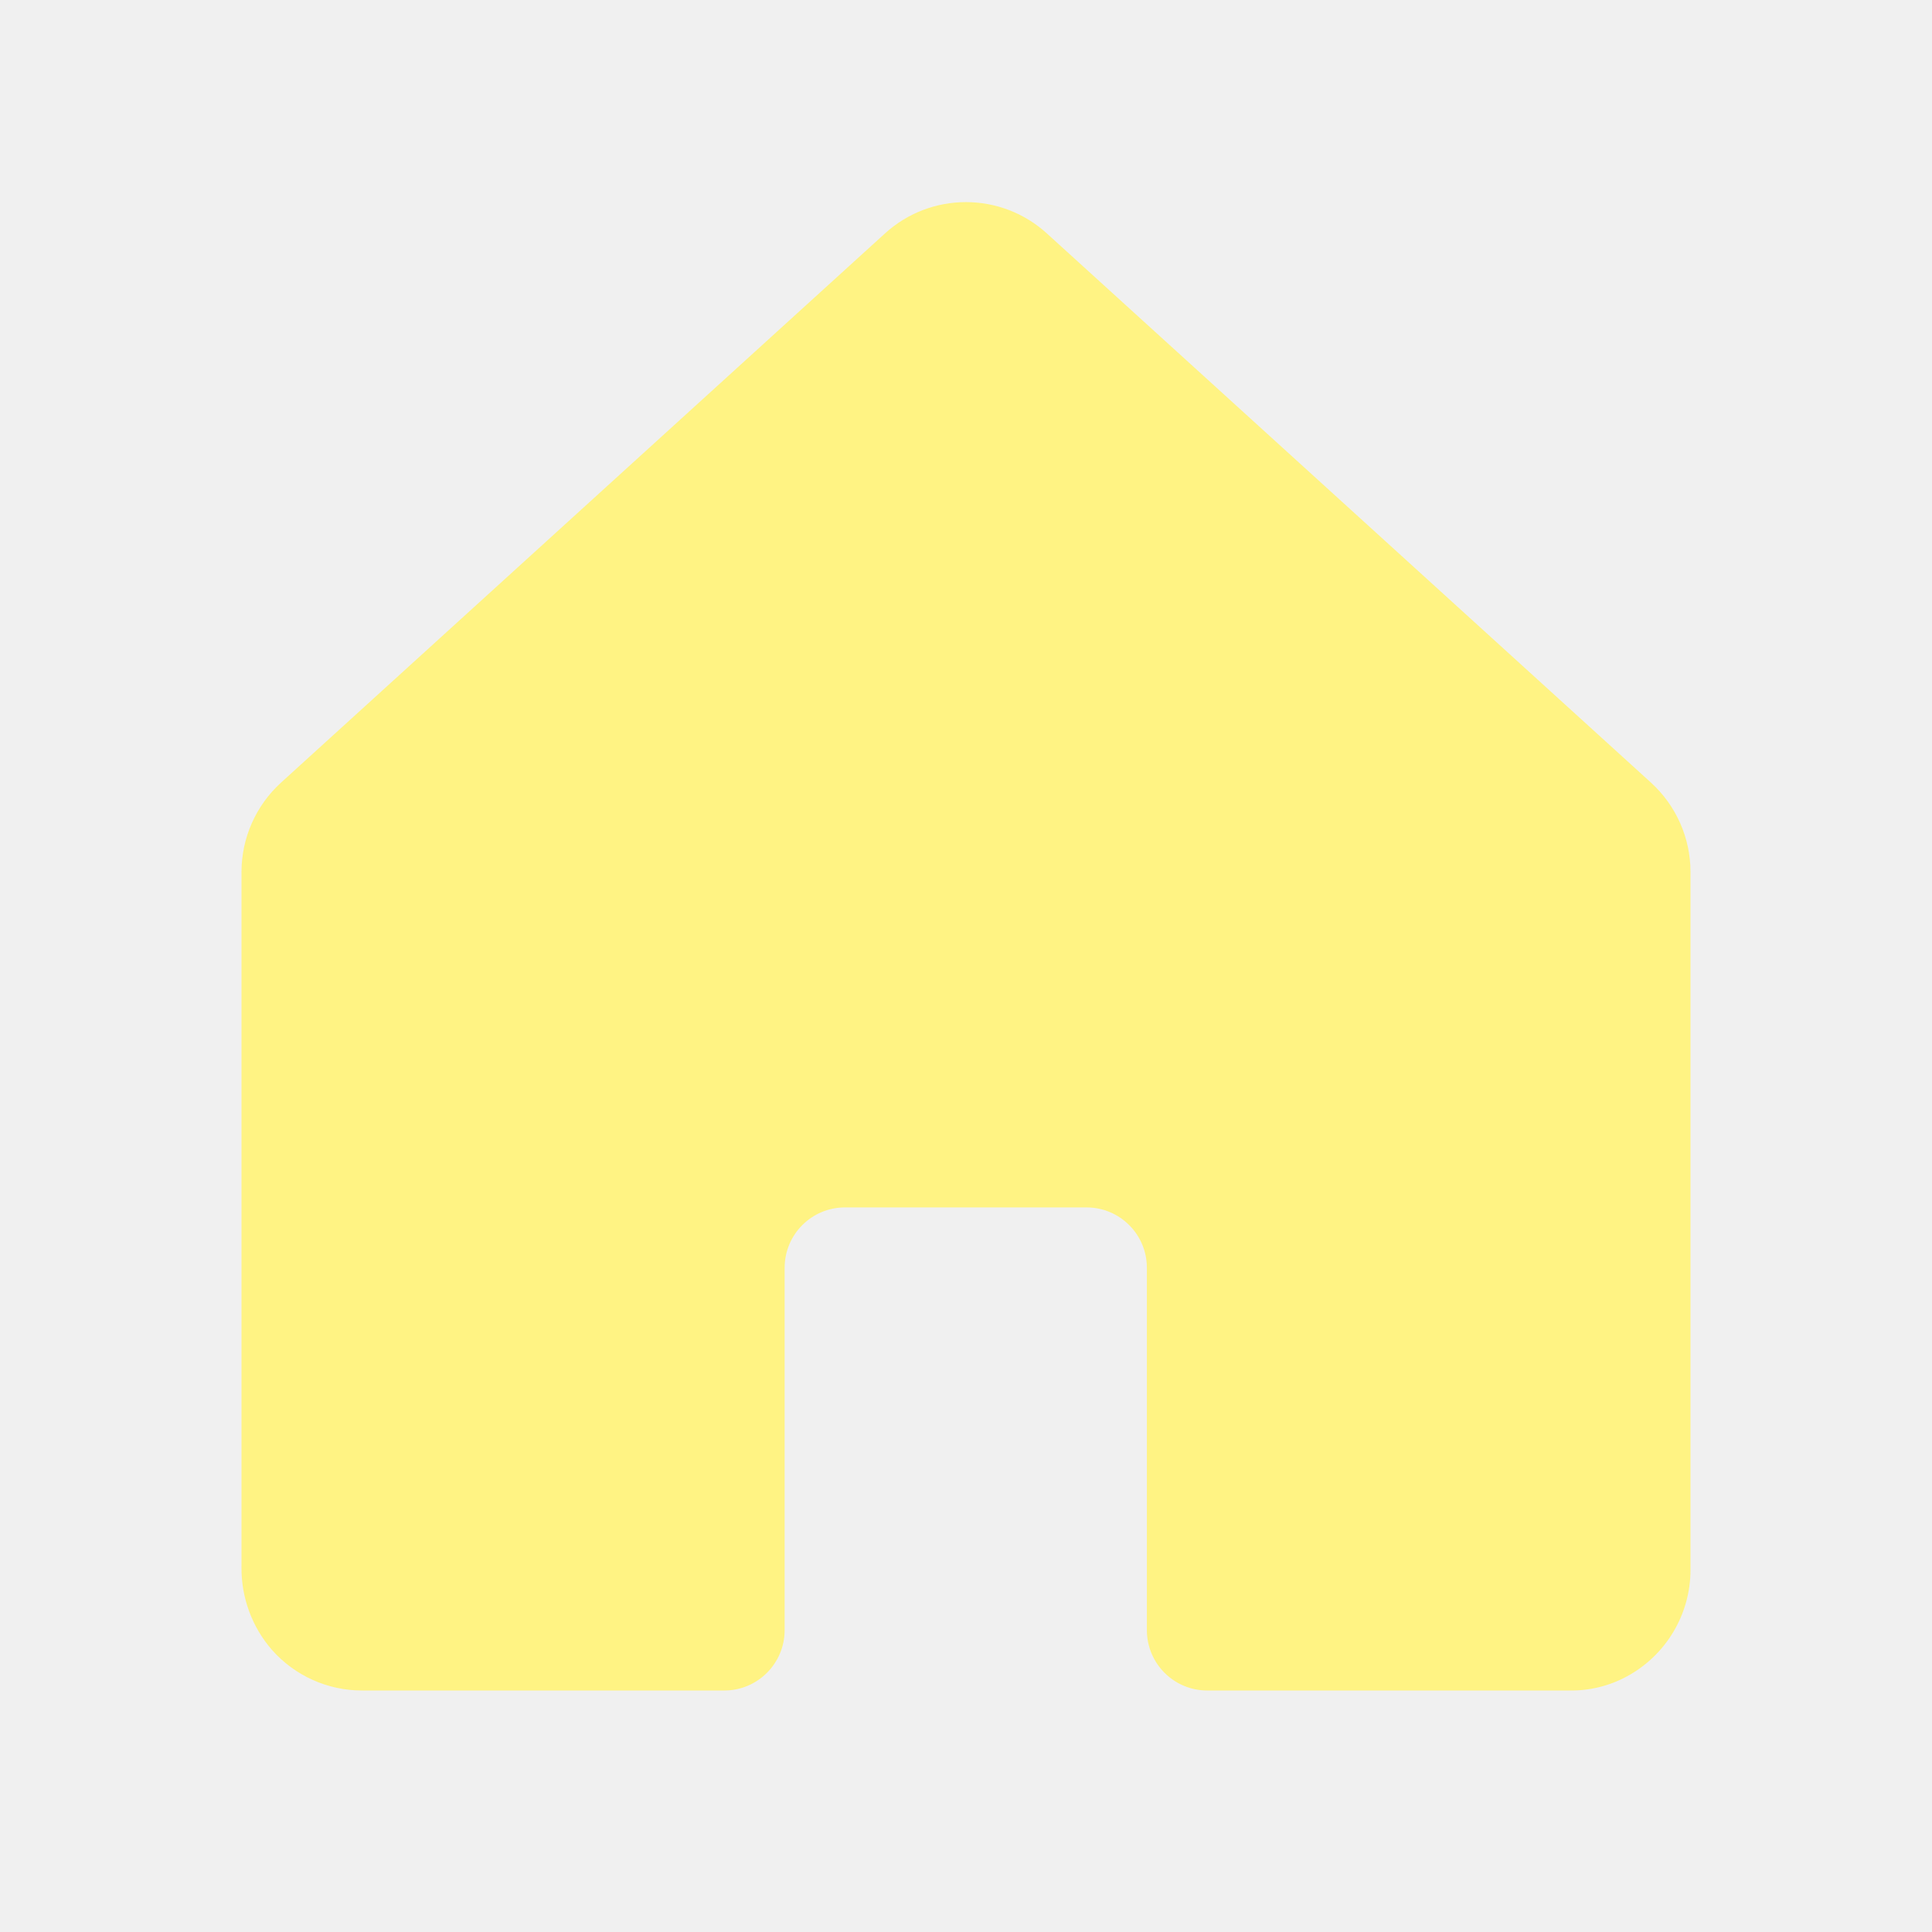
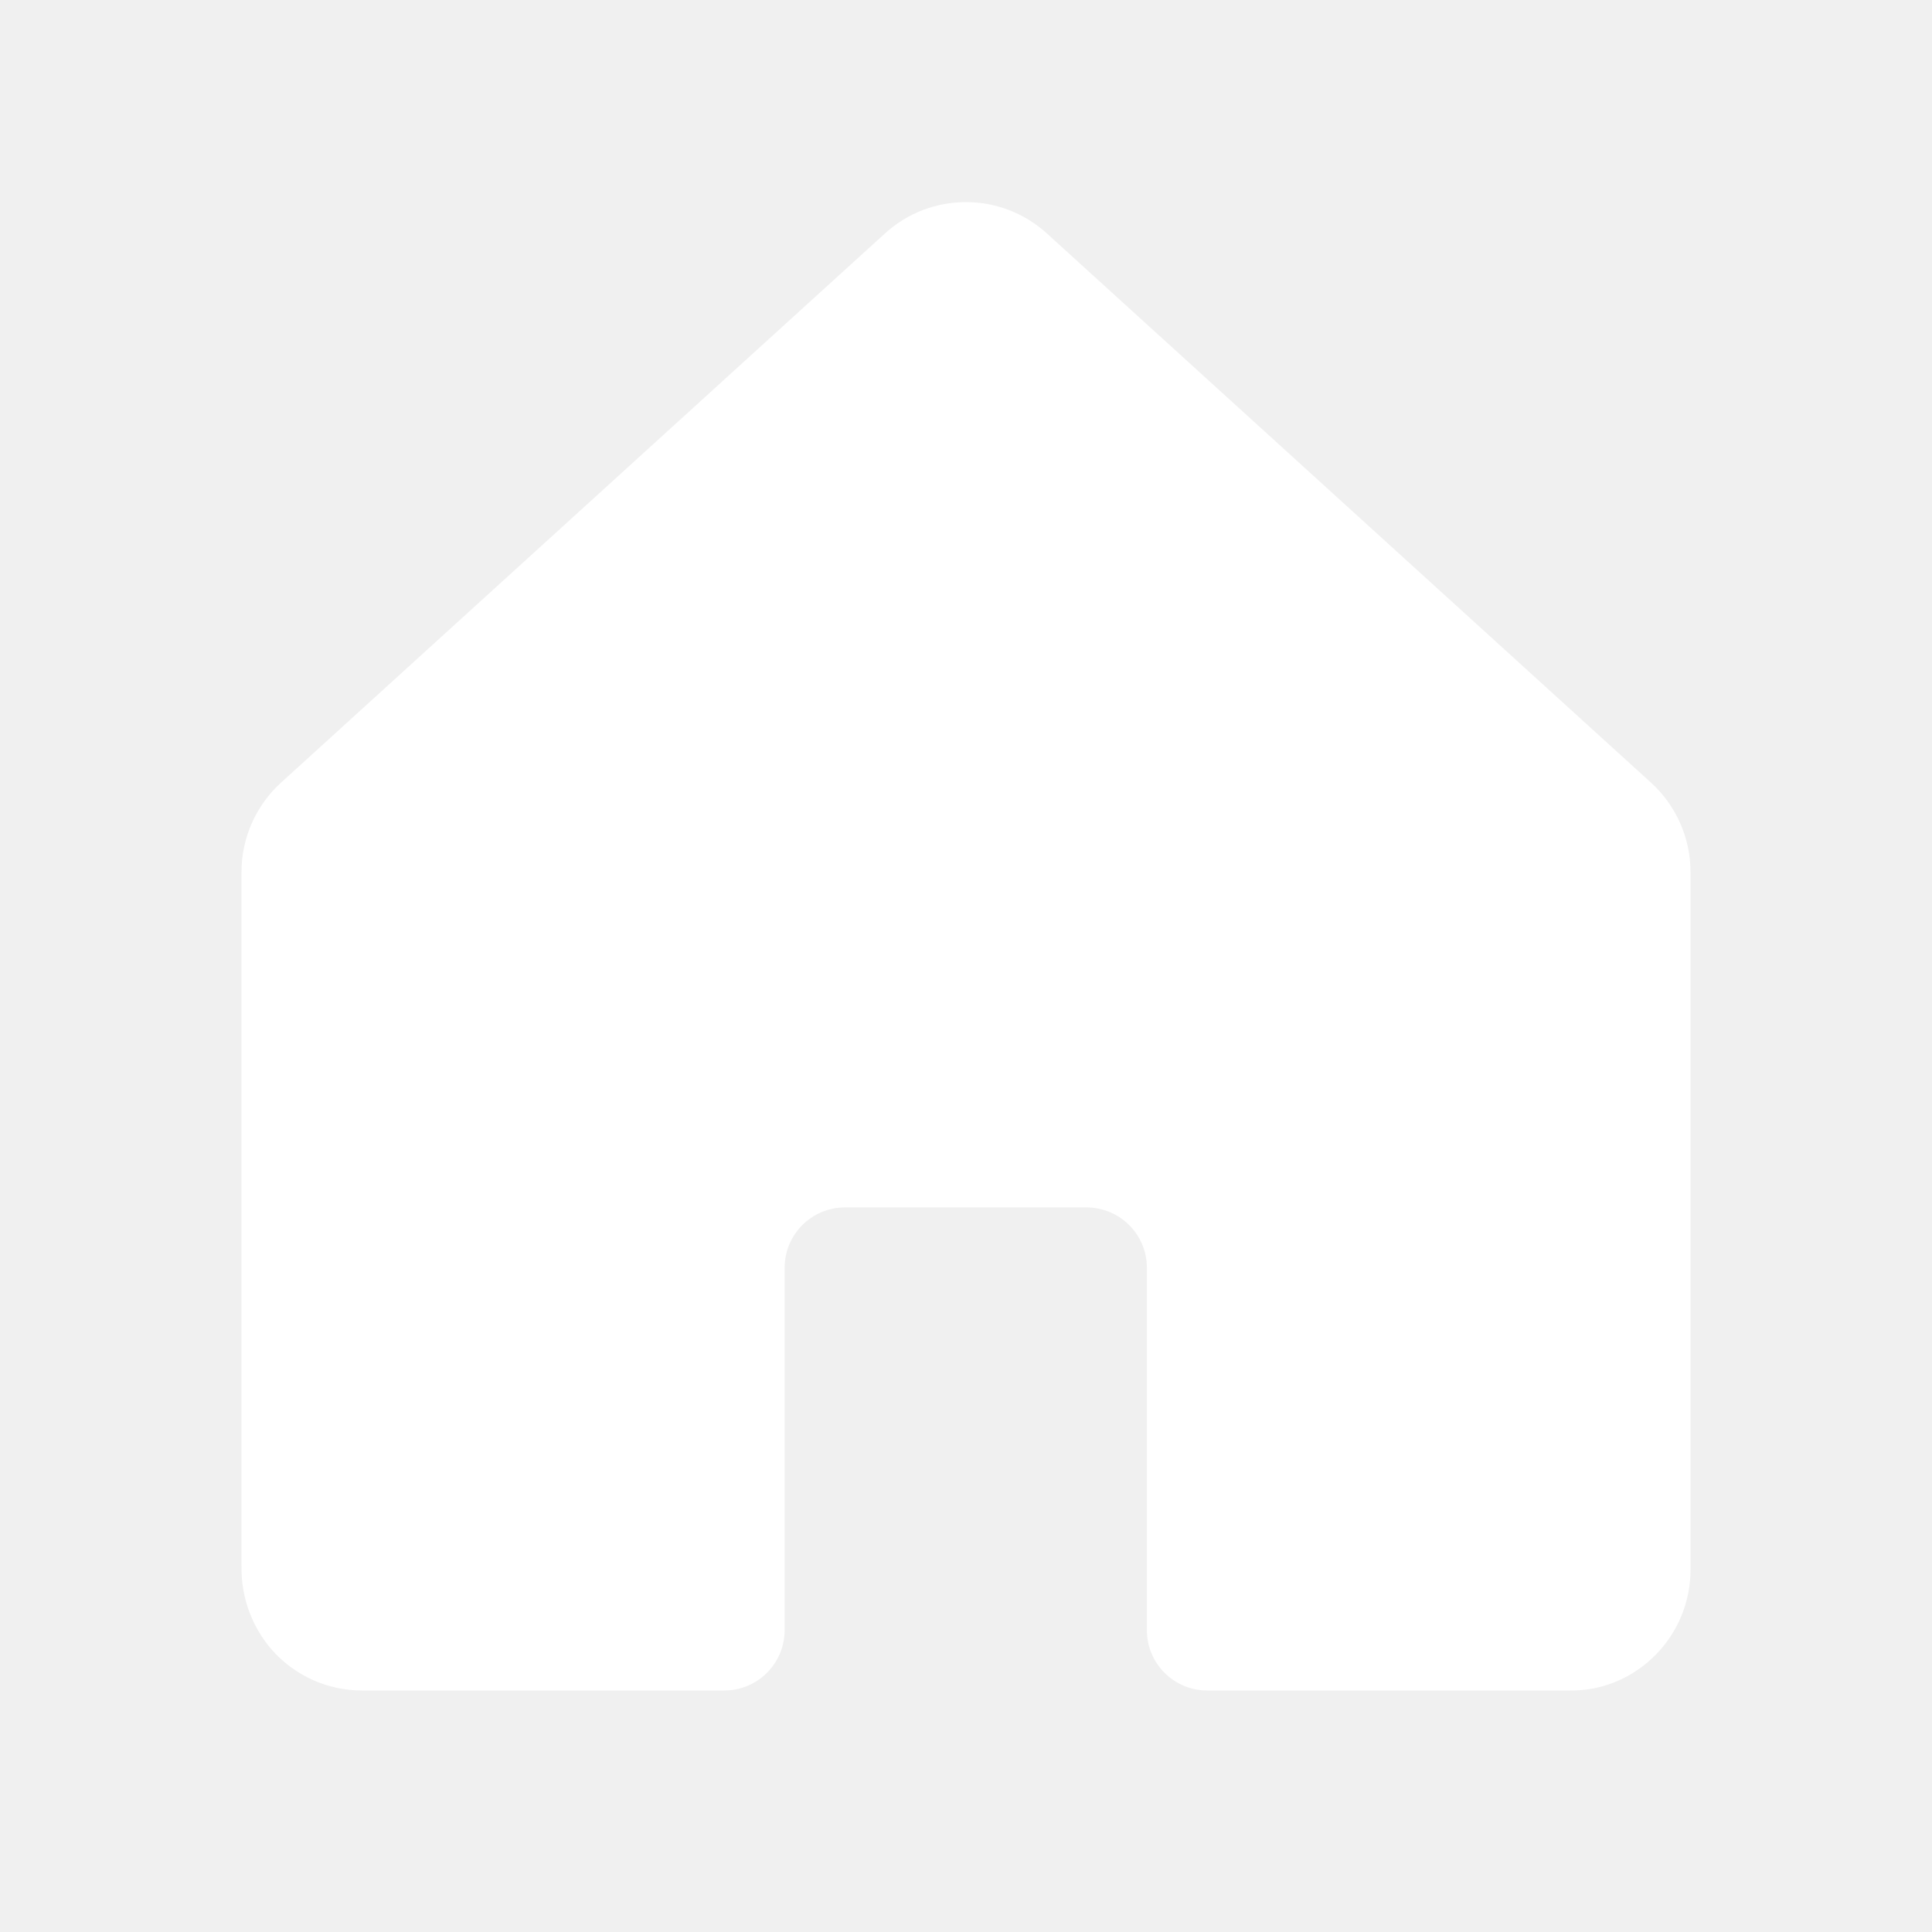
<svg xmlns="http://www.w3.org/2000/svg" width="24px" height="24px" viewBox="0 0 24 24" version="1.1">
  <g id="⭐️Symbols" stroke="none" stroke-width="1" fill="none" fill-rule="evenodd">
    <g id="House">
      <rect id="Rectangle" x="0" y="0" width="24" height="24" />
-       <path d="M20.509,9.722 L13.008,2.903 C12.437,2.38 11.561,2.38 10.99,2.903 L3.491,9.722 C3.179,10.006 3,10.409 3,10.832 L3,19.466 C2.996,19.843 3.129,20.208 3.376,20.493 C3.66,20.816 4.07,21.001 4.5,21 L8.997,21 C9.411,21 9.747,20.664 9.747,20.25 L9.747,15.749 C9.747,15.335 10.082,14.999 10.497,14.999 L13.497,14.999 C13.911,14.999 14.247,15.335 14.247,15.749 L14.247,20.25 C14.247,20.664 14.582,21 14.997,21 L19.502,21 C19.749,21.003 19.992,20.943 20.208,20.826 C20.696,20.563 21,20.054 21,19.5 L21,10.832 C21,10.409 20.821,10.006 20.509,9.722 Z" id="Path" fill="#FFF383" fill-rule="nonzero" />
+       <path d="M20.509,9.722 L13.008,2.903 C12.437,2.38 11.561,2.38 10.99,2.903 L3.491,9.722 C3.179,10.006 3,10.409 3,10.832 L3,19.466 C2.996,19.843 3.129,20.208 3.376,20.493 C3.66,20.816 4.07,21.001 4.5,21 L8.997,21 C9.411,21 9.747,20.664 9.747,20.25 L9.747,15.749 C9.747,15.335 10.082,14.999 10.497,14.999 L13.497,14.999 C13.911,14.999 14.247,15.335 14.247,15.749 L14.247,20.25 C14.247,20.664 14.582,21 14.997,21 L19.502,21 C19.749,21.003 19.992,20.943 20.208,20.826 C20.696,20.563 21,20.054 21,19.5 L21,10.832 C21,10.409 20.821,10.006 20.509,9.722 Z" id="Path" fill="#FFF" fill-rule="nonzero" />
    </g>
  </g>
</svg>
